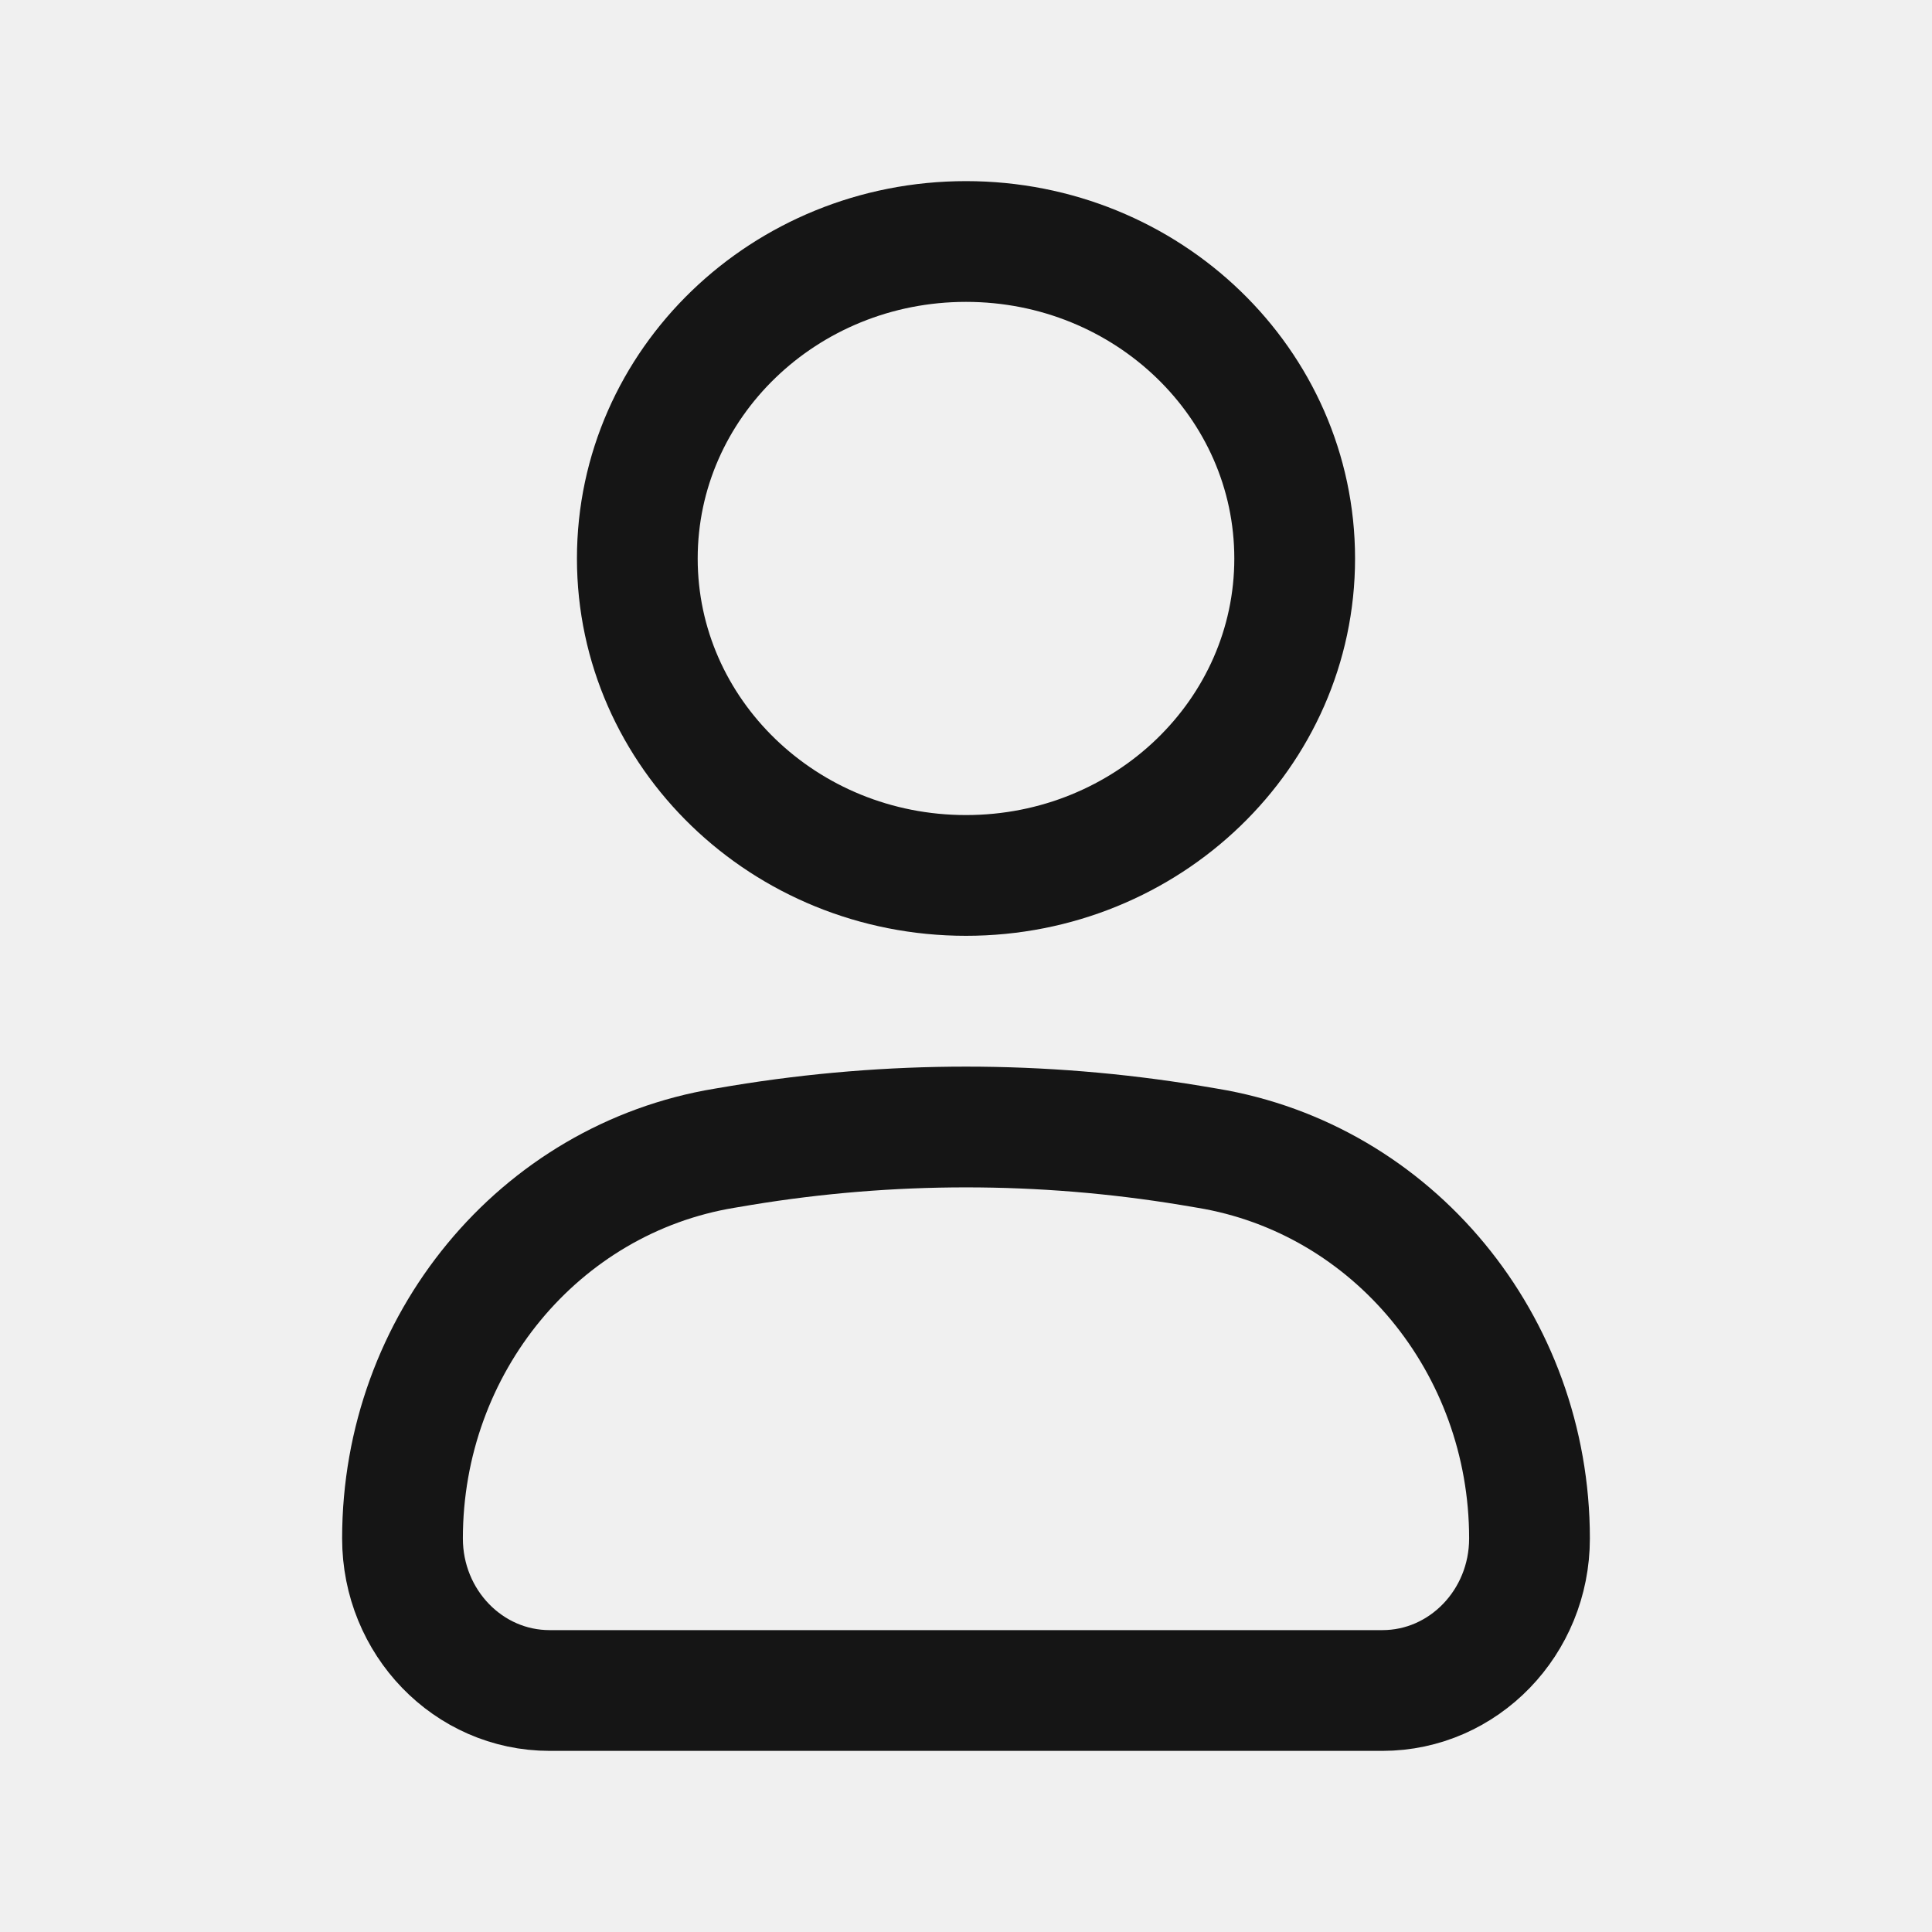
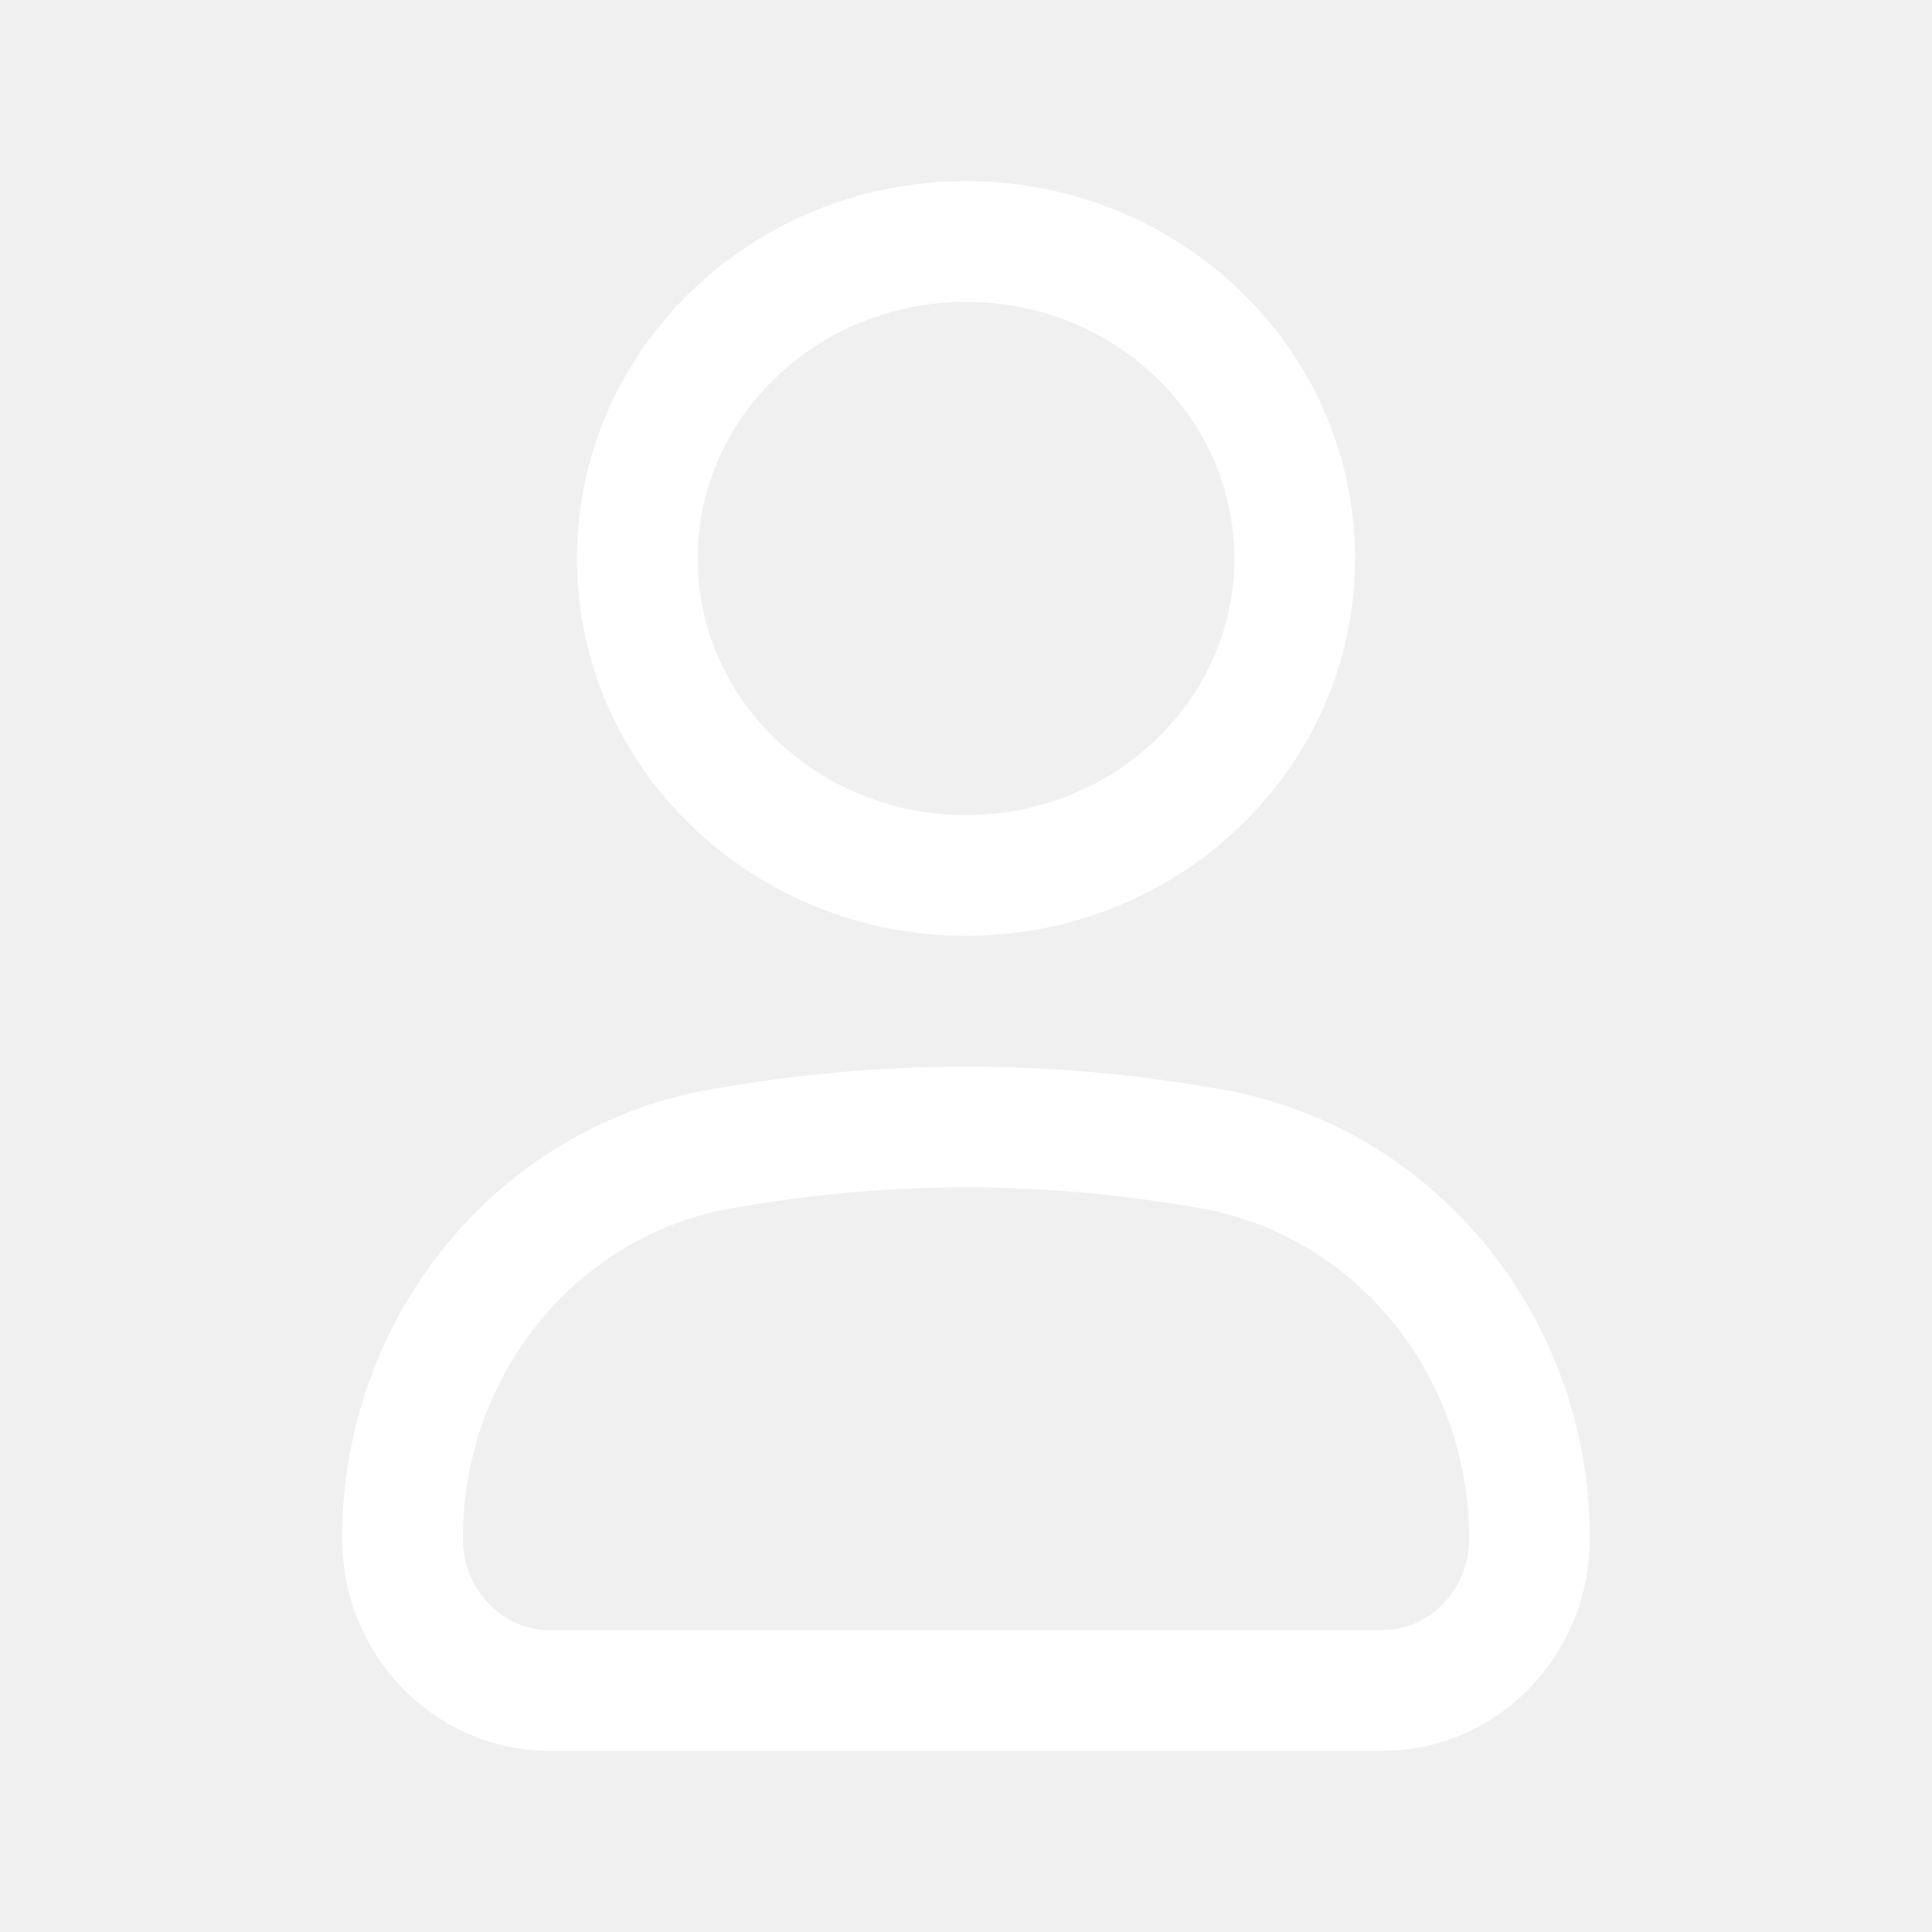
<svg xmlns="http://www.w3.org/2000/svg" viewBox="0 0 24 24" fill="none">
-   <path d="M5 19.111C5 16.698 6.697 14.643 9.004 14.263L9.212 14.228C11.059 13.924 12.941 13.924 14.788 14.228L14.996 14.263C17.303 14.643 19 16.698 19 19.111C19 20.154 18.181 21 17.172 21H6.828C5.818 21 5 20.154 5 19.111Z" stroke="#151515" stroke-width="1.5" />
-   <path d="M16.083 6.938C16.083 9.112 14.255 10.875 12 10.875C9.745 10.875 7.917 9.112 7.917 6.938C7.917 4.763 9.745 3 12 3C14.255 3 16.083 4.763 16.083 6.938Z" stroke="#151515" stroke-width="1.5" />
+   <path d="M5 19.111C5 16.698 6.697 14.643 9.004 14.263L9.212 14.228C11.059 13.924 12.941 13.924 14.788 14.228L14.996 14.263C17.303 14.643 19 16.698 19 19.111C19 20.154 18.181 21 17.172 21H6.828C5.818 21 5 20.154 5 19.111Z" stroke="#fff" stroke-width="1.5" />
+   <path d="M16.083 6.938C16.083 9.112 14.255 10.875 12 10.875C9.745 10.875 7.917 9.112 7.917 6.938C7.917 4.763 9.745 3 12 3C14.255 3 16.083 4.763 16.083 6.938Z" stroke="#fff" stroke-width="1.5" />
</svg>
